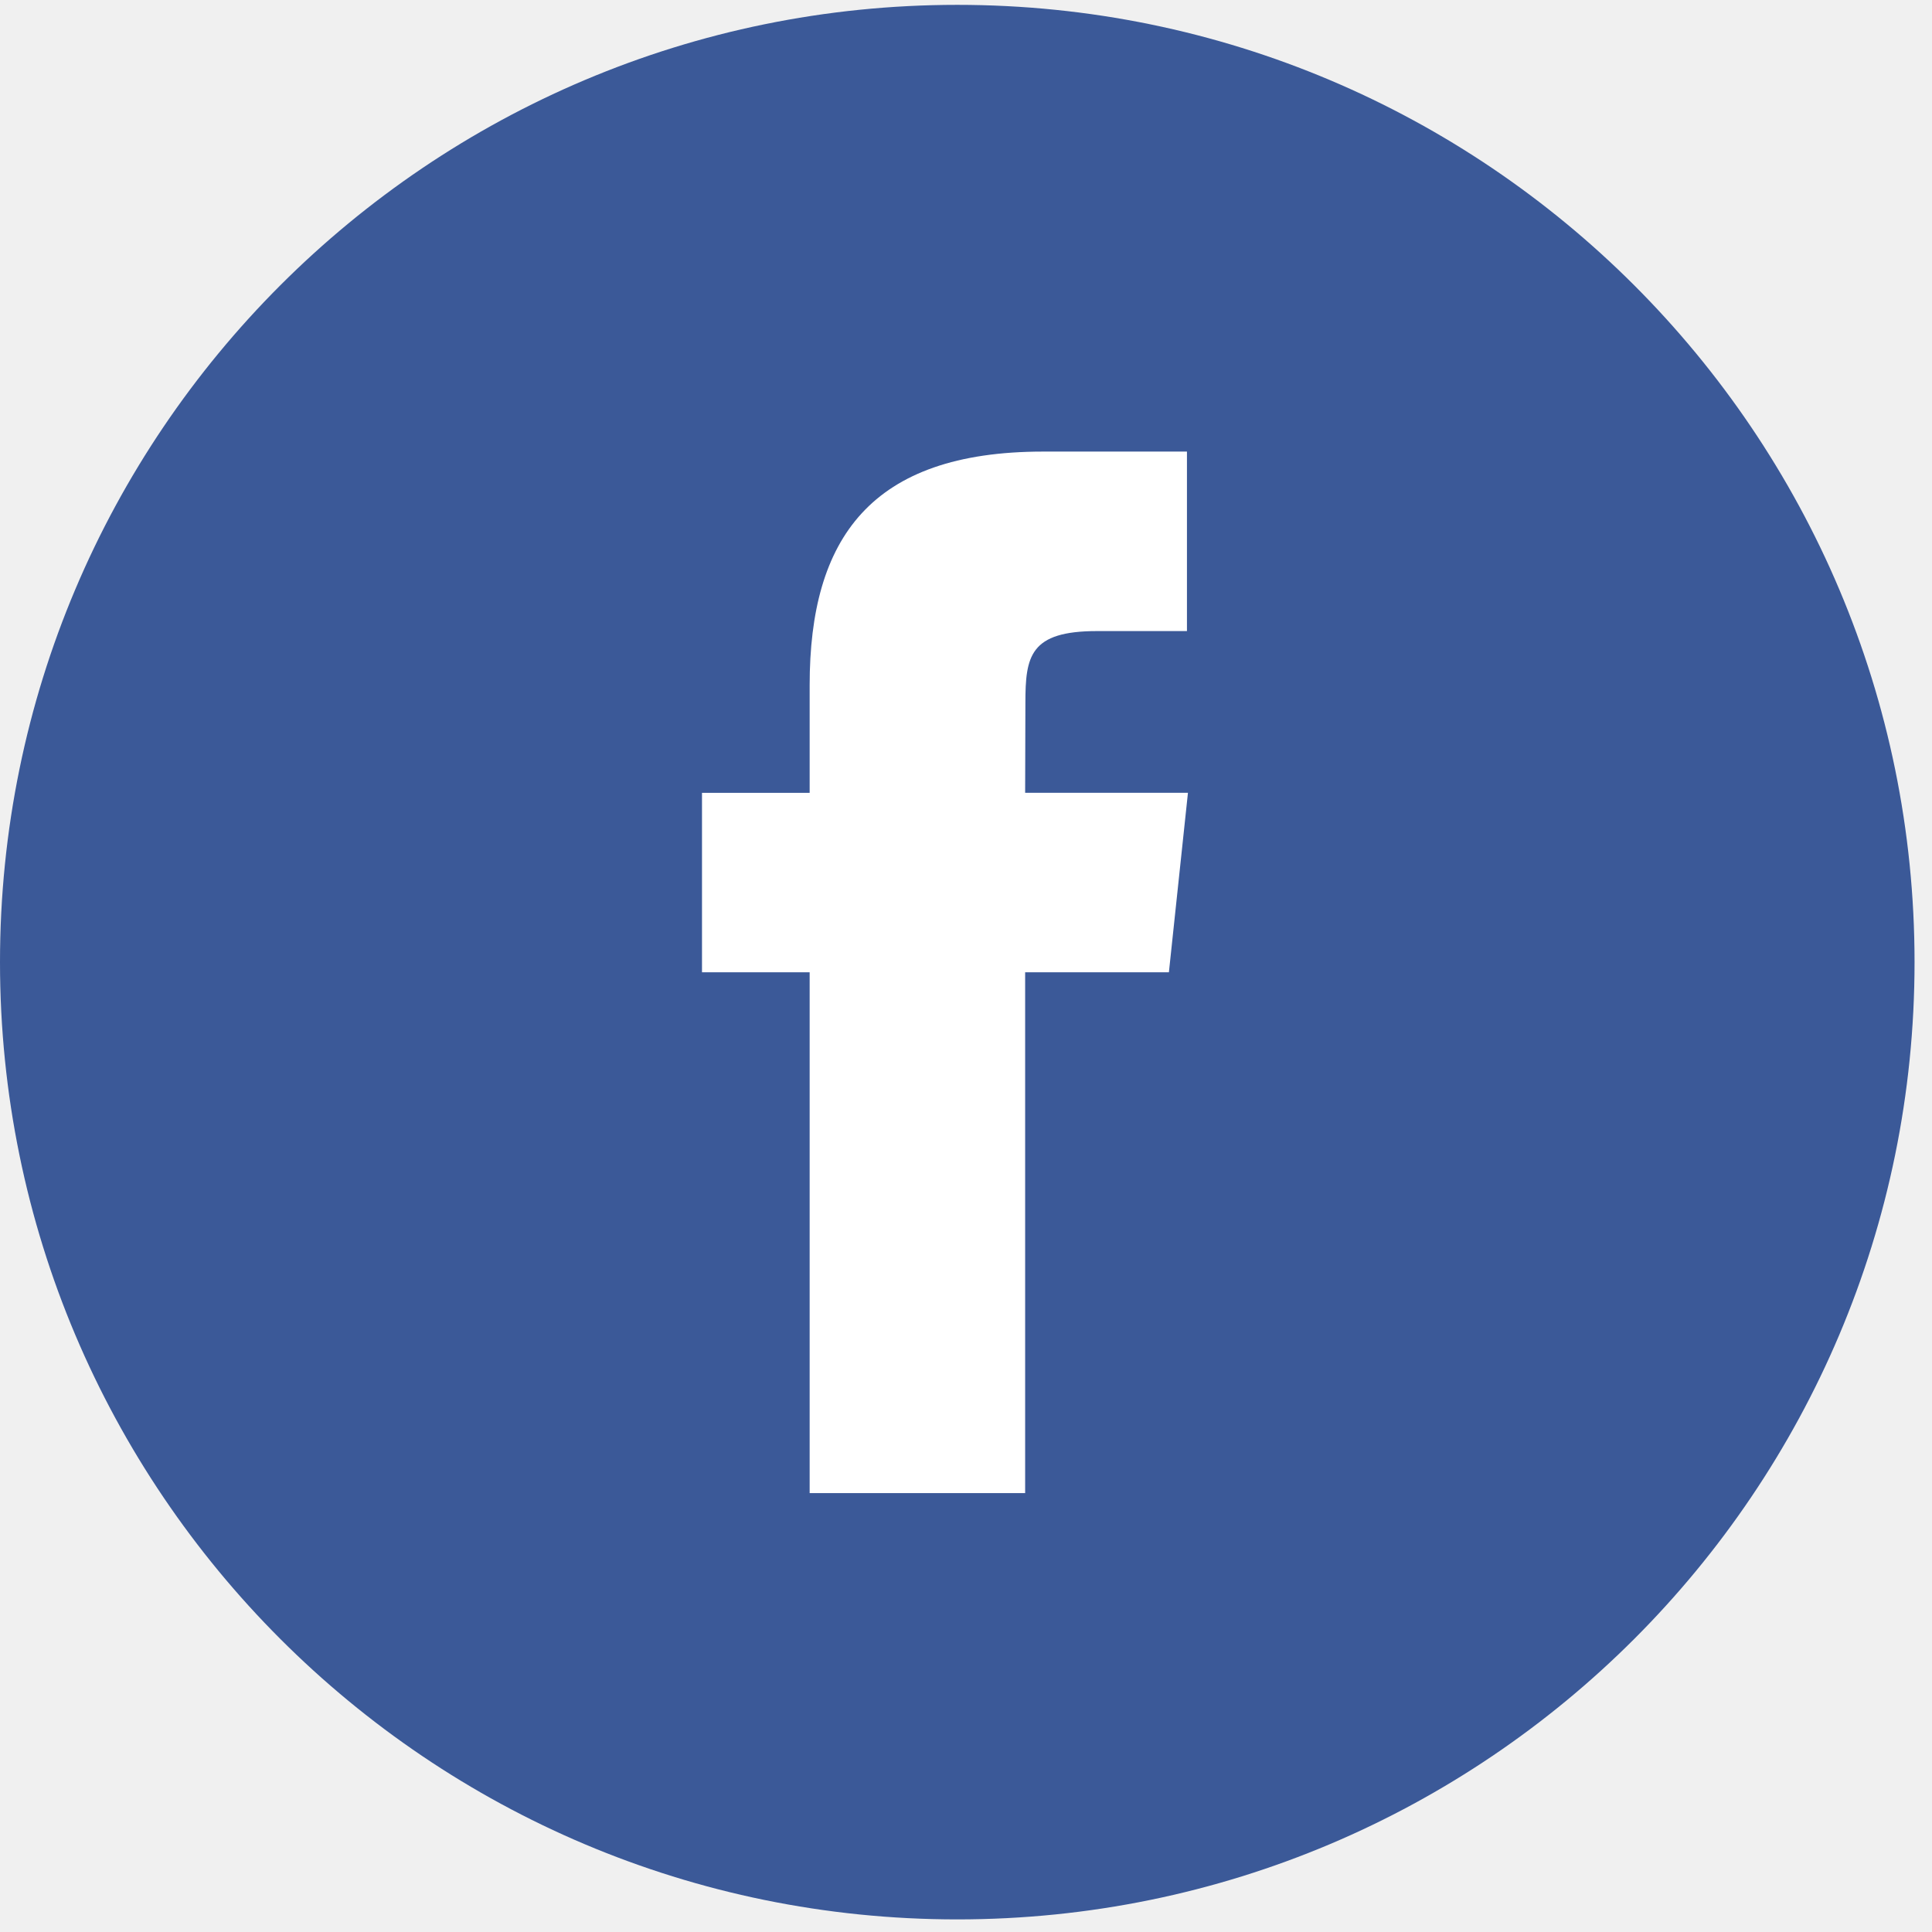
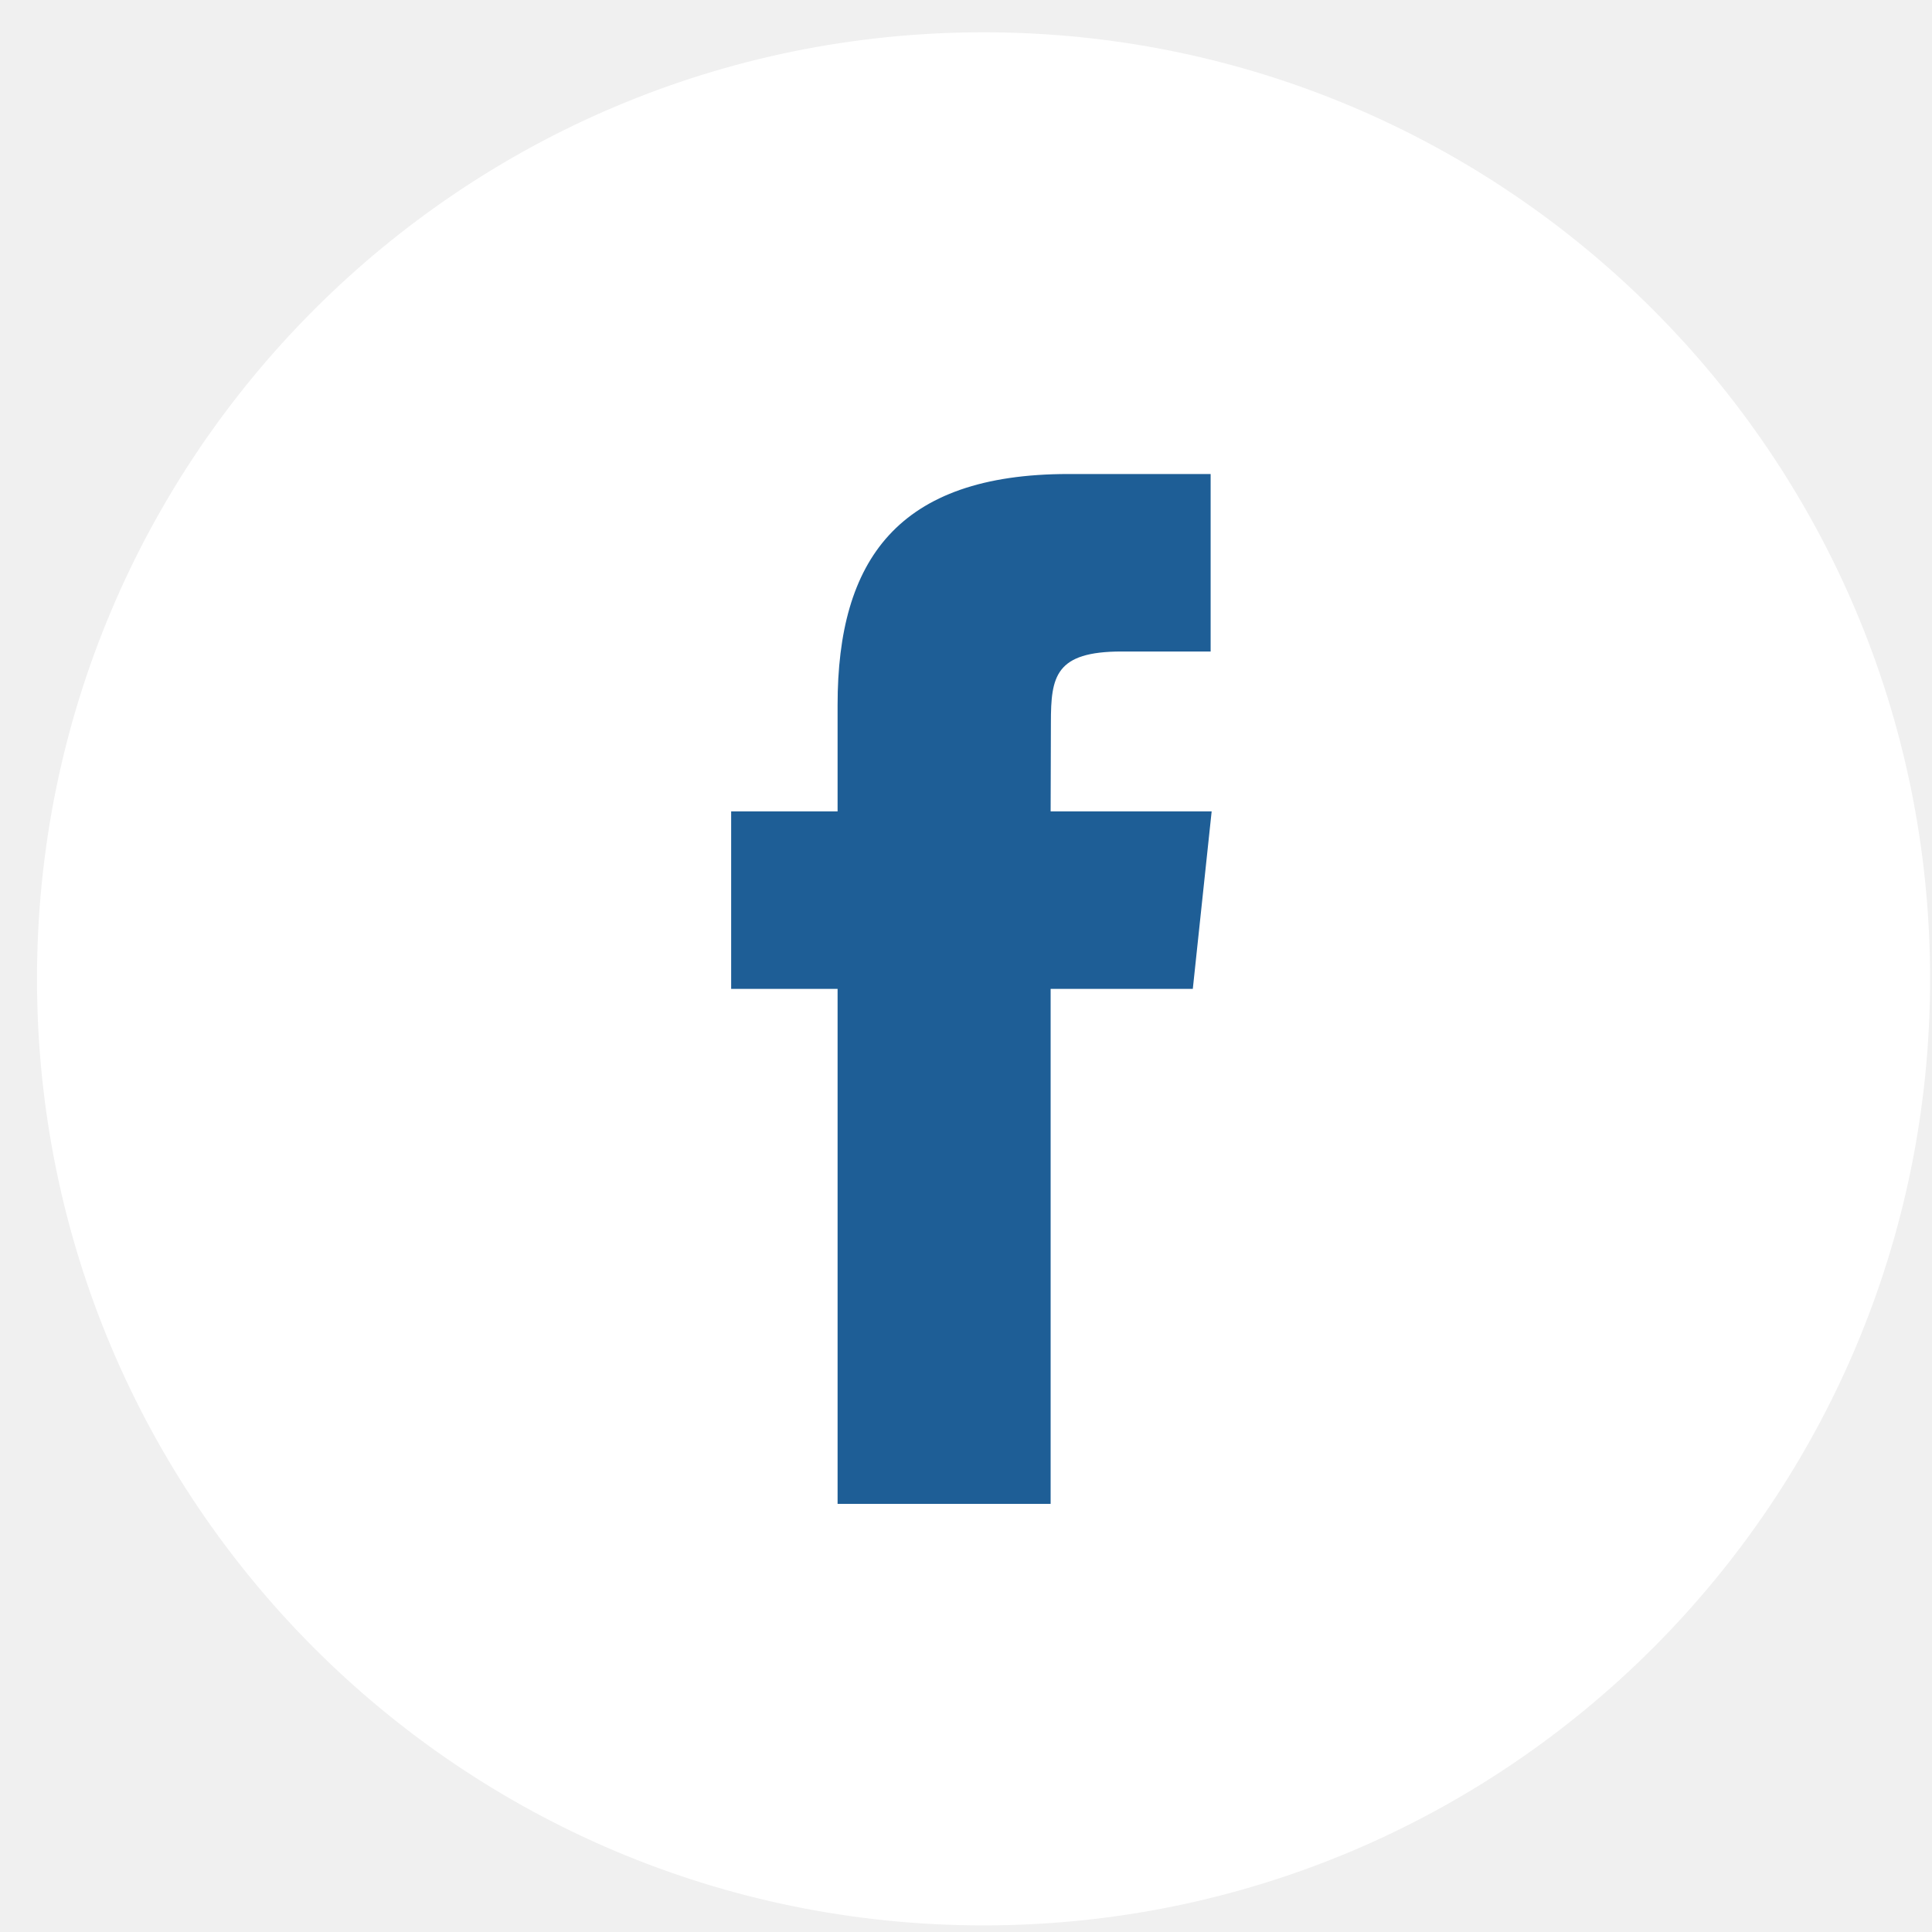
- <svg xmlns="http://www.w3.org/2000/svg" width="93px" height="93px" viewBox="0 0 93 93" version="1.1">
+ <svg xmlns="http://www.w3.org/2000/svg" width="44px" height="44px" viewBox="0 0 44 44" version="1.1">
  <defs />
  <g id="Page-1" stroke="none" stroke-width="1" fill="none" fill-rule="evenodd">
-     <g id="ds-landing" transform="translate(-196, -6317)">
-       <g id="Group-9" transform="translate(0, 6128.872)">
-         <g id="Facebook" transform="translate(196, 188.3616)">
-           <path d="M0,46.08 C0,20.631 20.631,0 46.08,0 C71.529,0 92.16,20.631 92.16,46.08 C92.16,71.529 71.529,92.16 46.08,92.16 C20.631,92.16 0,71.529 0,46.08 Z" id="back" fill="#3B5998" />
-           <path d="M49.347,71.638 L49.347,46.568 L56.267,46.568 L57.184,37.929 L49.347,37.929 L49.359,33.605 C49.359,31.352 49.573,30.144 52.809,30.144 L57.136,30.144 L57.136,21.504 L50.214,21.504 C41.9,21.504 38.974,25.695 38.974,32.743 L38.974,37.93 L33.792,37.93 L33.792,46.569 L38.974,46.569 L38.974,71.638 L49.347,71.638 Z" id="Shape" fill="#FFFFFF" />
-         </g>
+     <g id="ds-landing-v3" transform="translate(-601, -947)">
+       <g id="Facebook" transform="translate(601.8425, 947.7354)">
+         <path d="M0,21.557 C0,9.651 9.651,0 21.557,0 C33.463,0 43.114,9.651 43.114,21.557 C43.114,33.463 33.463,43.114 21.557,43.114 C9.651,43.114 0,33.463 0,21.557 Z" id="back" fill="#FFFFFF" />
+         <path d="M23.085,33.514 L23.085,21.785 L26.323,21.785 L26.752,17.744 L23.085,17.744 L23.091,15.721 C23.091,14.667 23.191,14.102 24.705,14.102 L26.729,14.102 L26.729,10.06 L23.491,10.06 C19.602,10.06 18.233,12.021 18.233,15.318 L18.233,17.744 L15.809,17.744 L15.809,21.786 L18.233,21.786 L18.233,33.514 L23.085,33.514 Z" id="Shape" fill="#1E5E96" />
      </g>
    </g>
  </g>
</svg>
